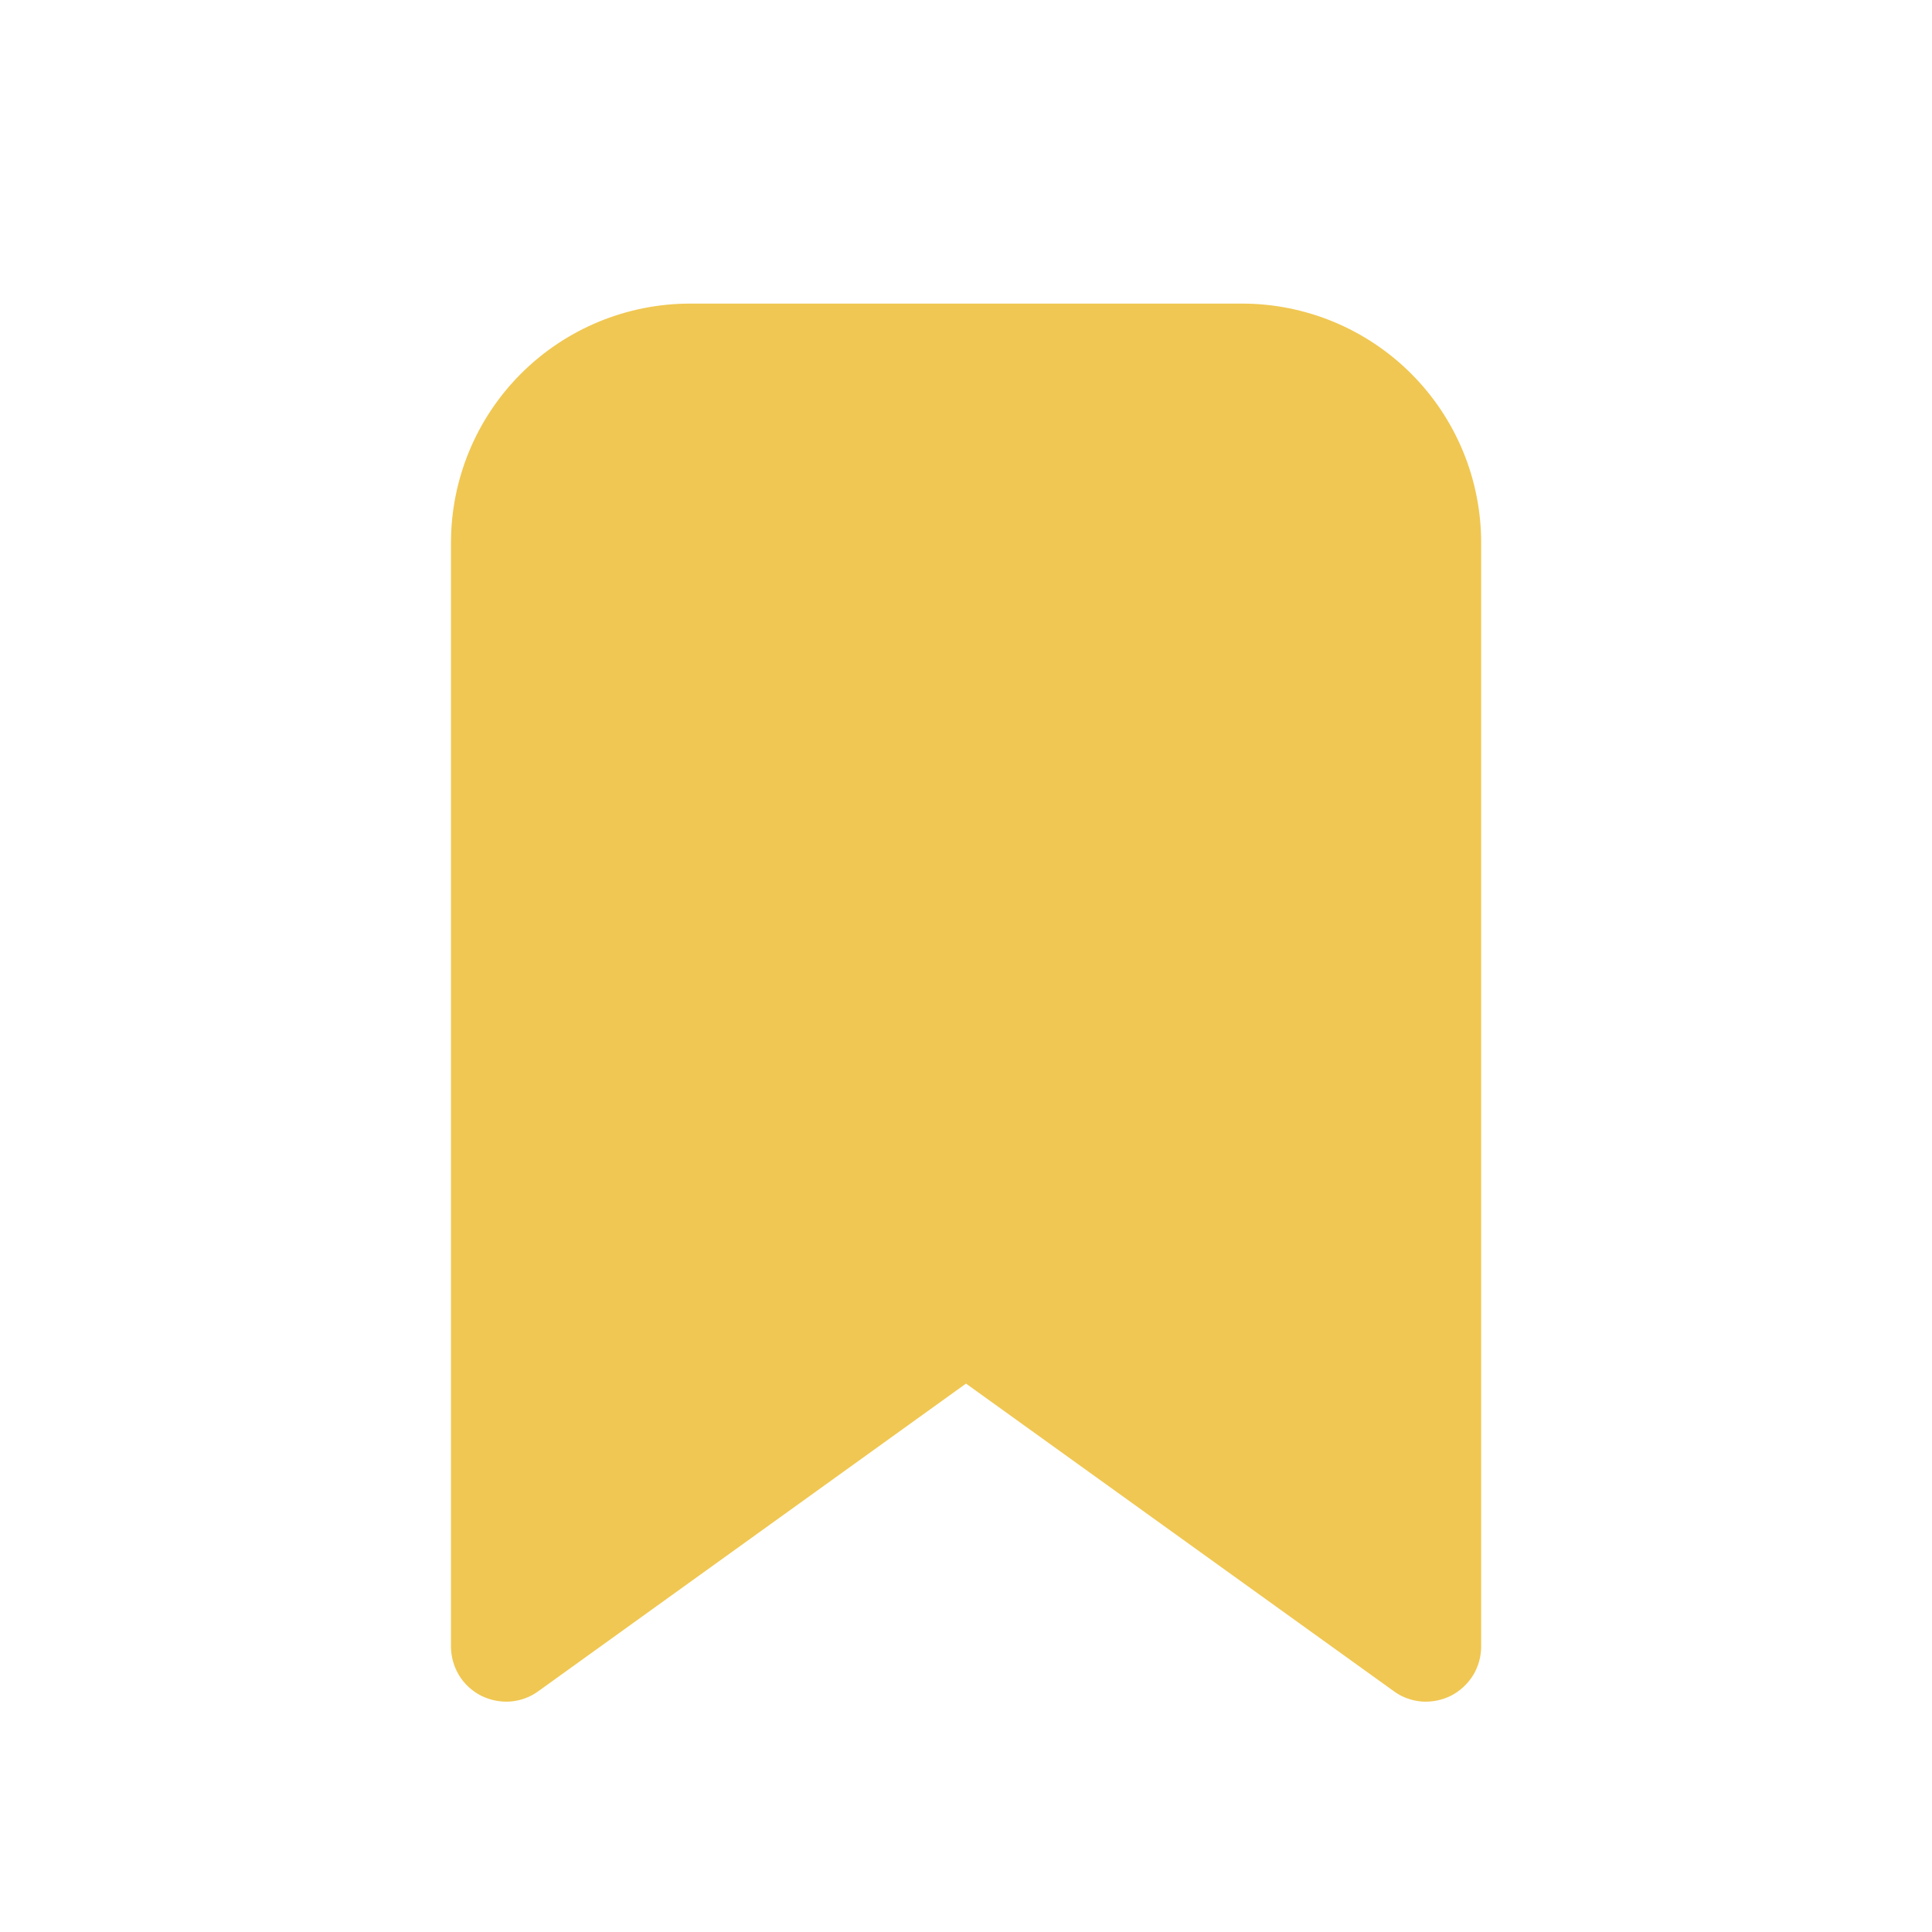
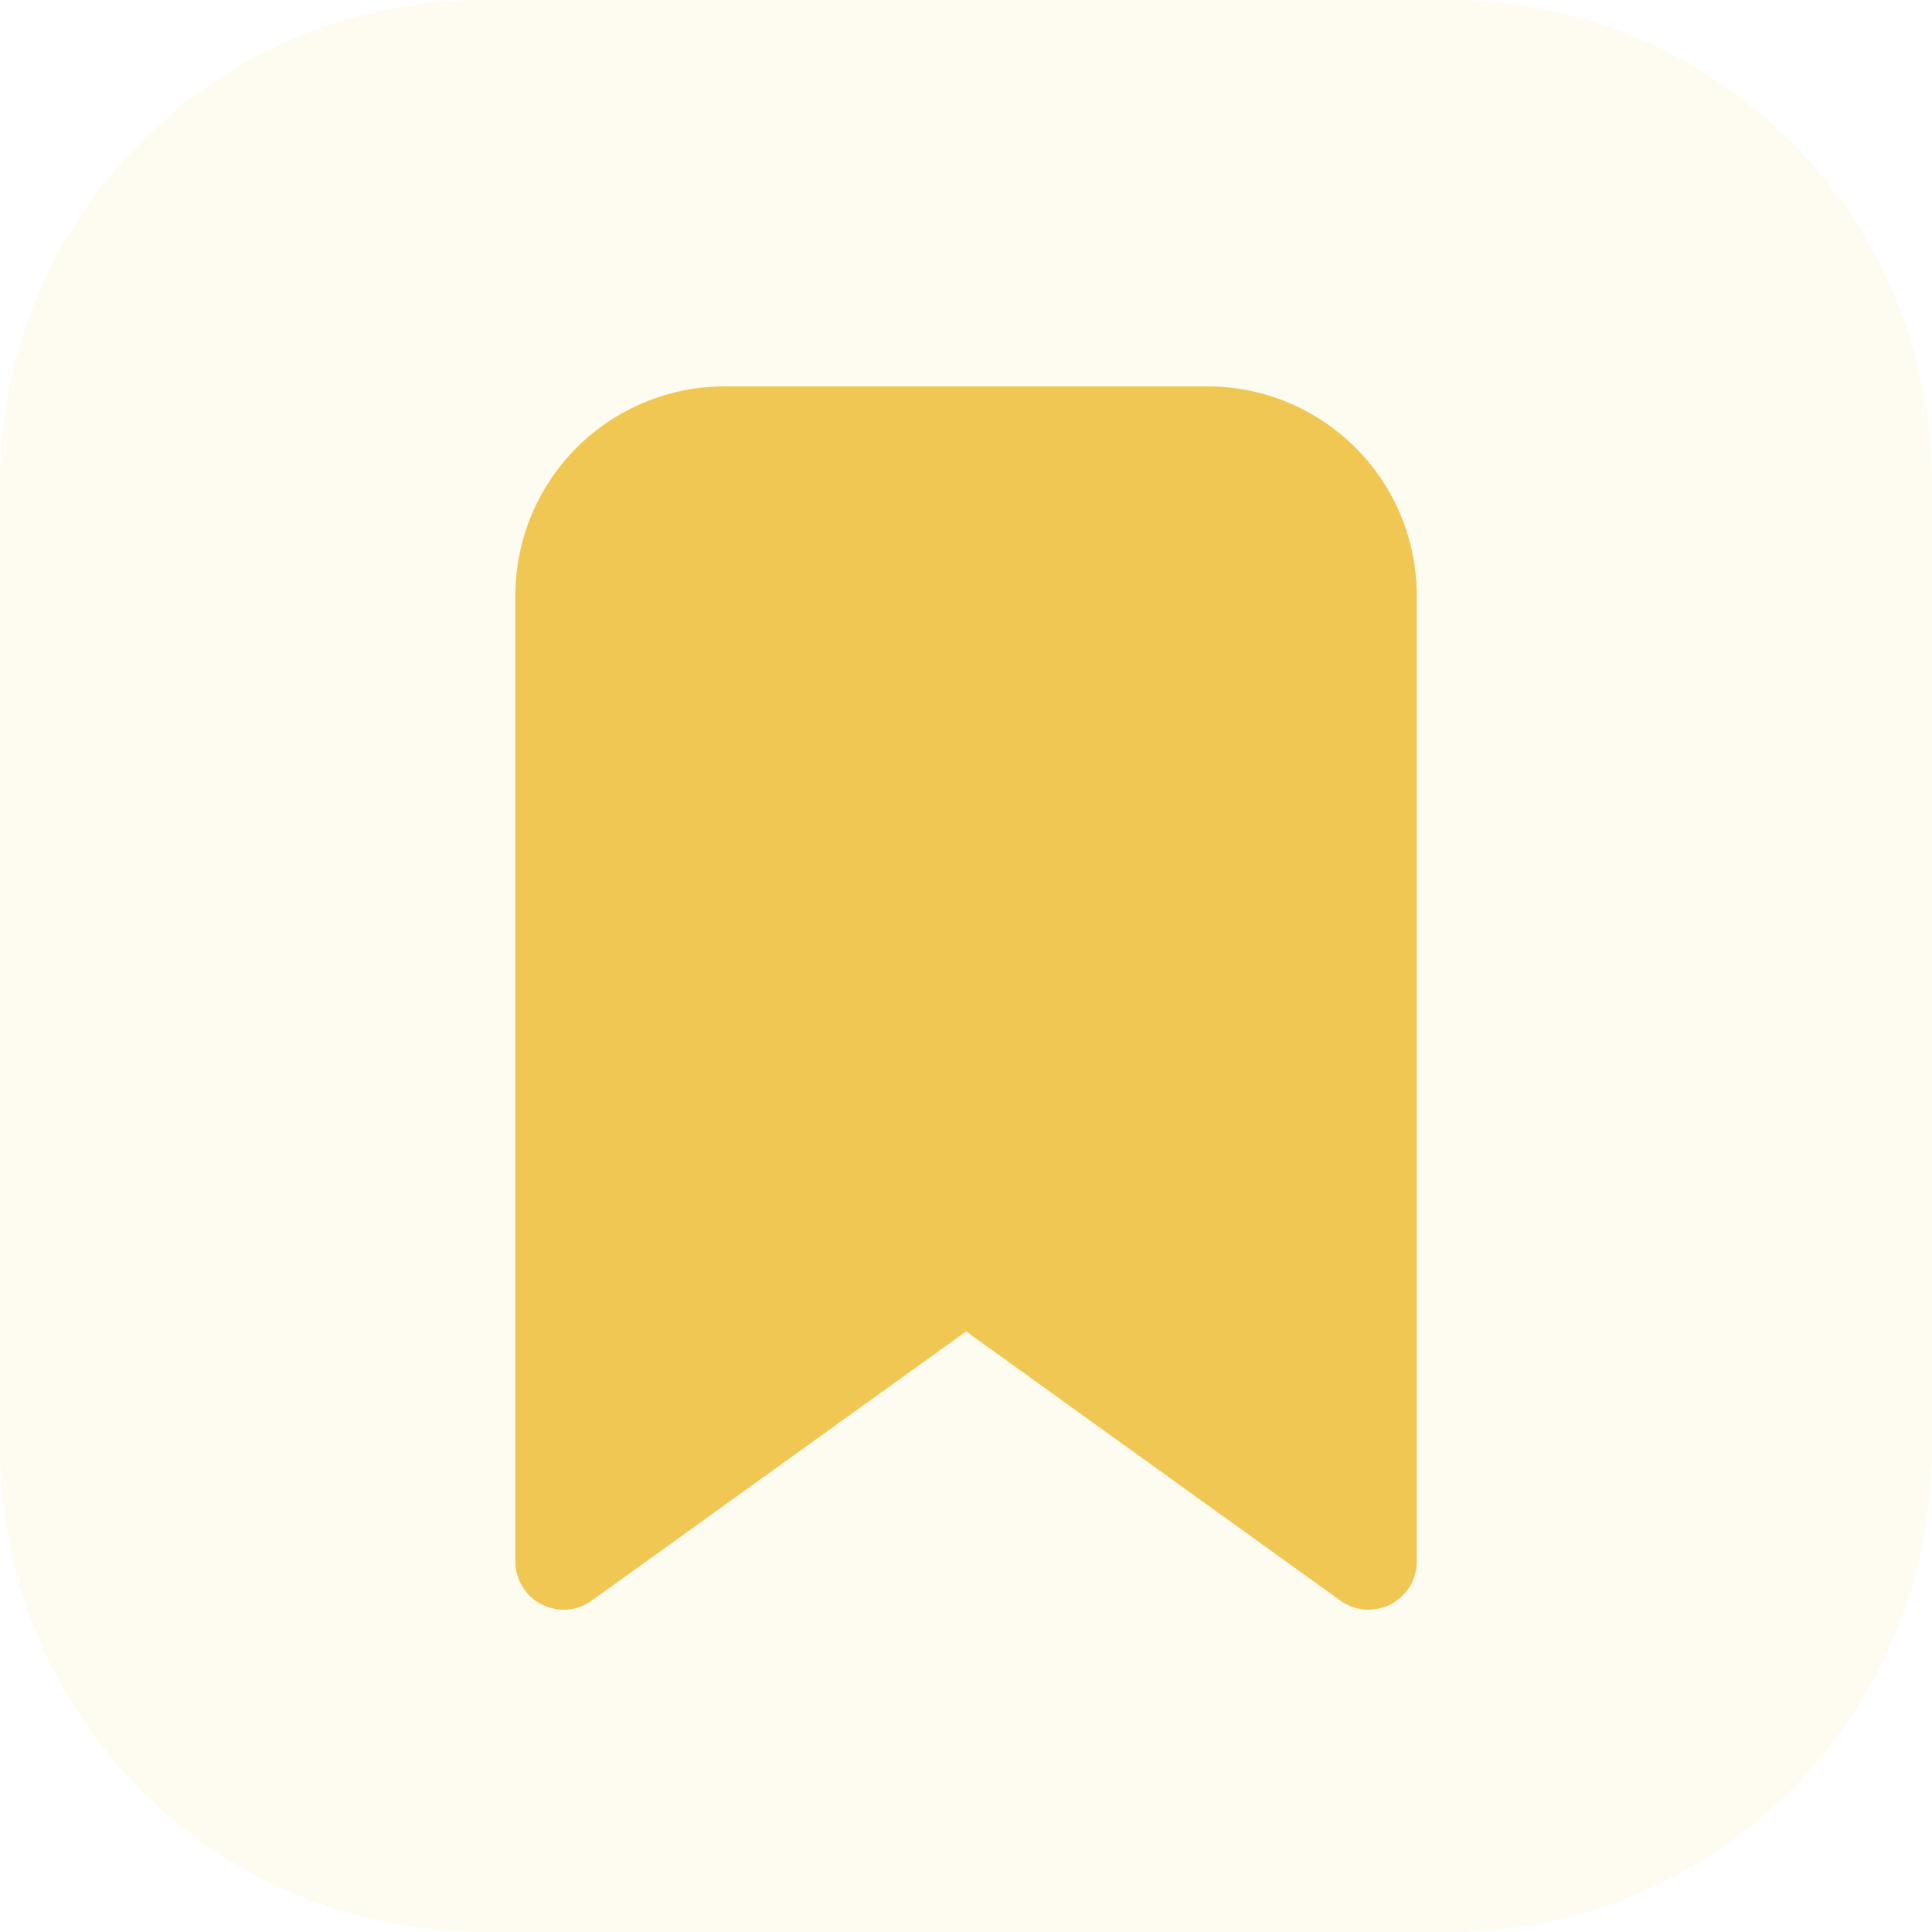
- <svg xmlns="http://www.w3.org/2000/svg" width="14" height="14" viewBox="0 0 14 14" fill="none">
-   <path d="M3.901 12.255C3.841 12.299 3.771 12.324 3.698 12.33C3.624 12.335 3.551 12.32 3.485 12.287C3.419 12.253 3.364 12.202 3.326 12.139C3.288 12.076 3.268 12.004 3.268 11.93V3.933C3.268 3.474 3.45 3.033 3.775 2.708C4.1 2.383 4.541 2.2 5.001 2.2H9.001C9.46 2.2 9.901 2.383 10.226 2.708C10.551 3.033 10.733 3.473 10.733 3.933V11.931C10.733 12.004 10.713 12.076 10.675 12.139C10.636 12.202 10.581 12.253 10.516 12.287C10.45 12.32 10.377 12.335 10.303 12.33C10.23 12.324 10.159 12.299 10.1 12.255L7 10.026L3.901 12.255L3.901 12.255Z" fill="#F0C752" />
+ <svg xmlns="http://www.w3.org/2000/svg" width="16" height="16" viewBox="0 0 16 16" fill="none">
+   <rect width="16" height="16" rx="4" fill="#FEFBF0" />
+   <path d="M4.901 13.255C4.841 13.299 4.771 13.324 4.698 13.33C4.624 13.335 4.551 13.32 4.485 13.287C4.419 13.253 4.364 13.202 4.326 13.139C4.288 13.076 4.268 13.004 4.268 12.93V4.933C4.268 4.474 4.45 4.033 4.775 3.708C5.1 3.383 5.541 3.2 6.001 3.2H10.001C10.46 3.2 10.901 3.383 11.226 3.708C11.551 4.033 11.733 4.473 11.733 4.933V12.931C11.733 13.004 11.713 13.076 11.675 13.139C11.636 13.202 11.581 13.253 11.516 13.287C11.45 13.32 11.377 13.335 11.303 13.33C11.23 13.324 11.159 13.299 11.1 13.255L8.001 11.026L4.901 13.255L4.901 13.255Z" fill="#F0C752" />
</svg>
